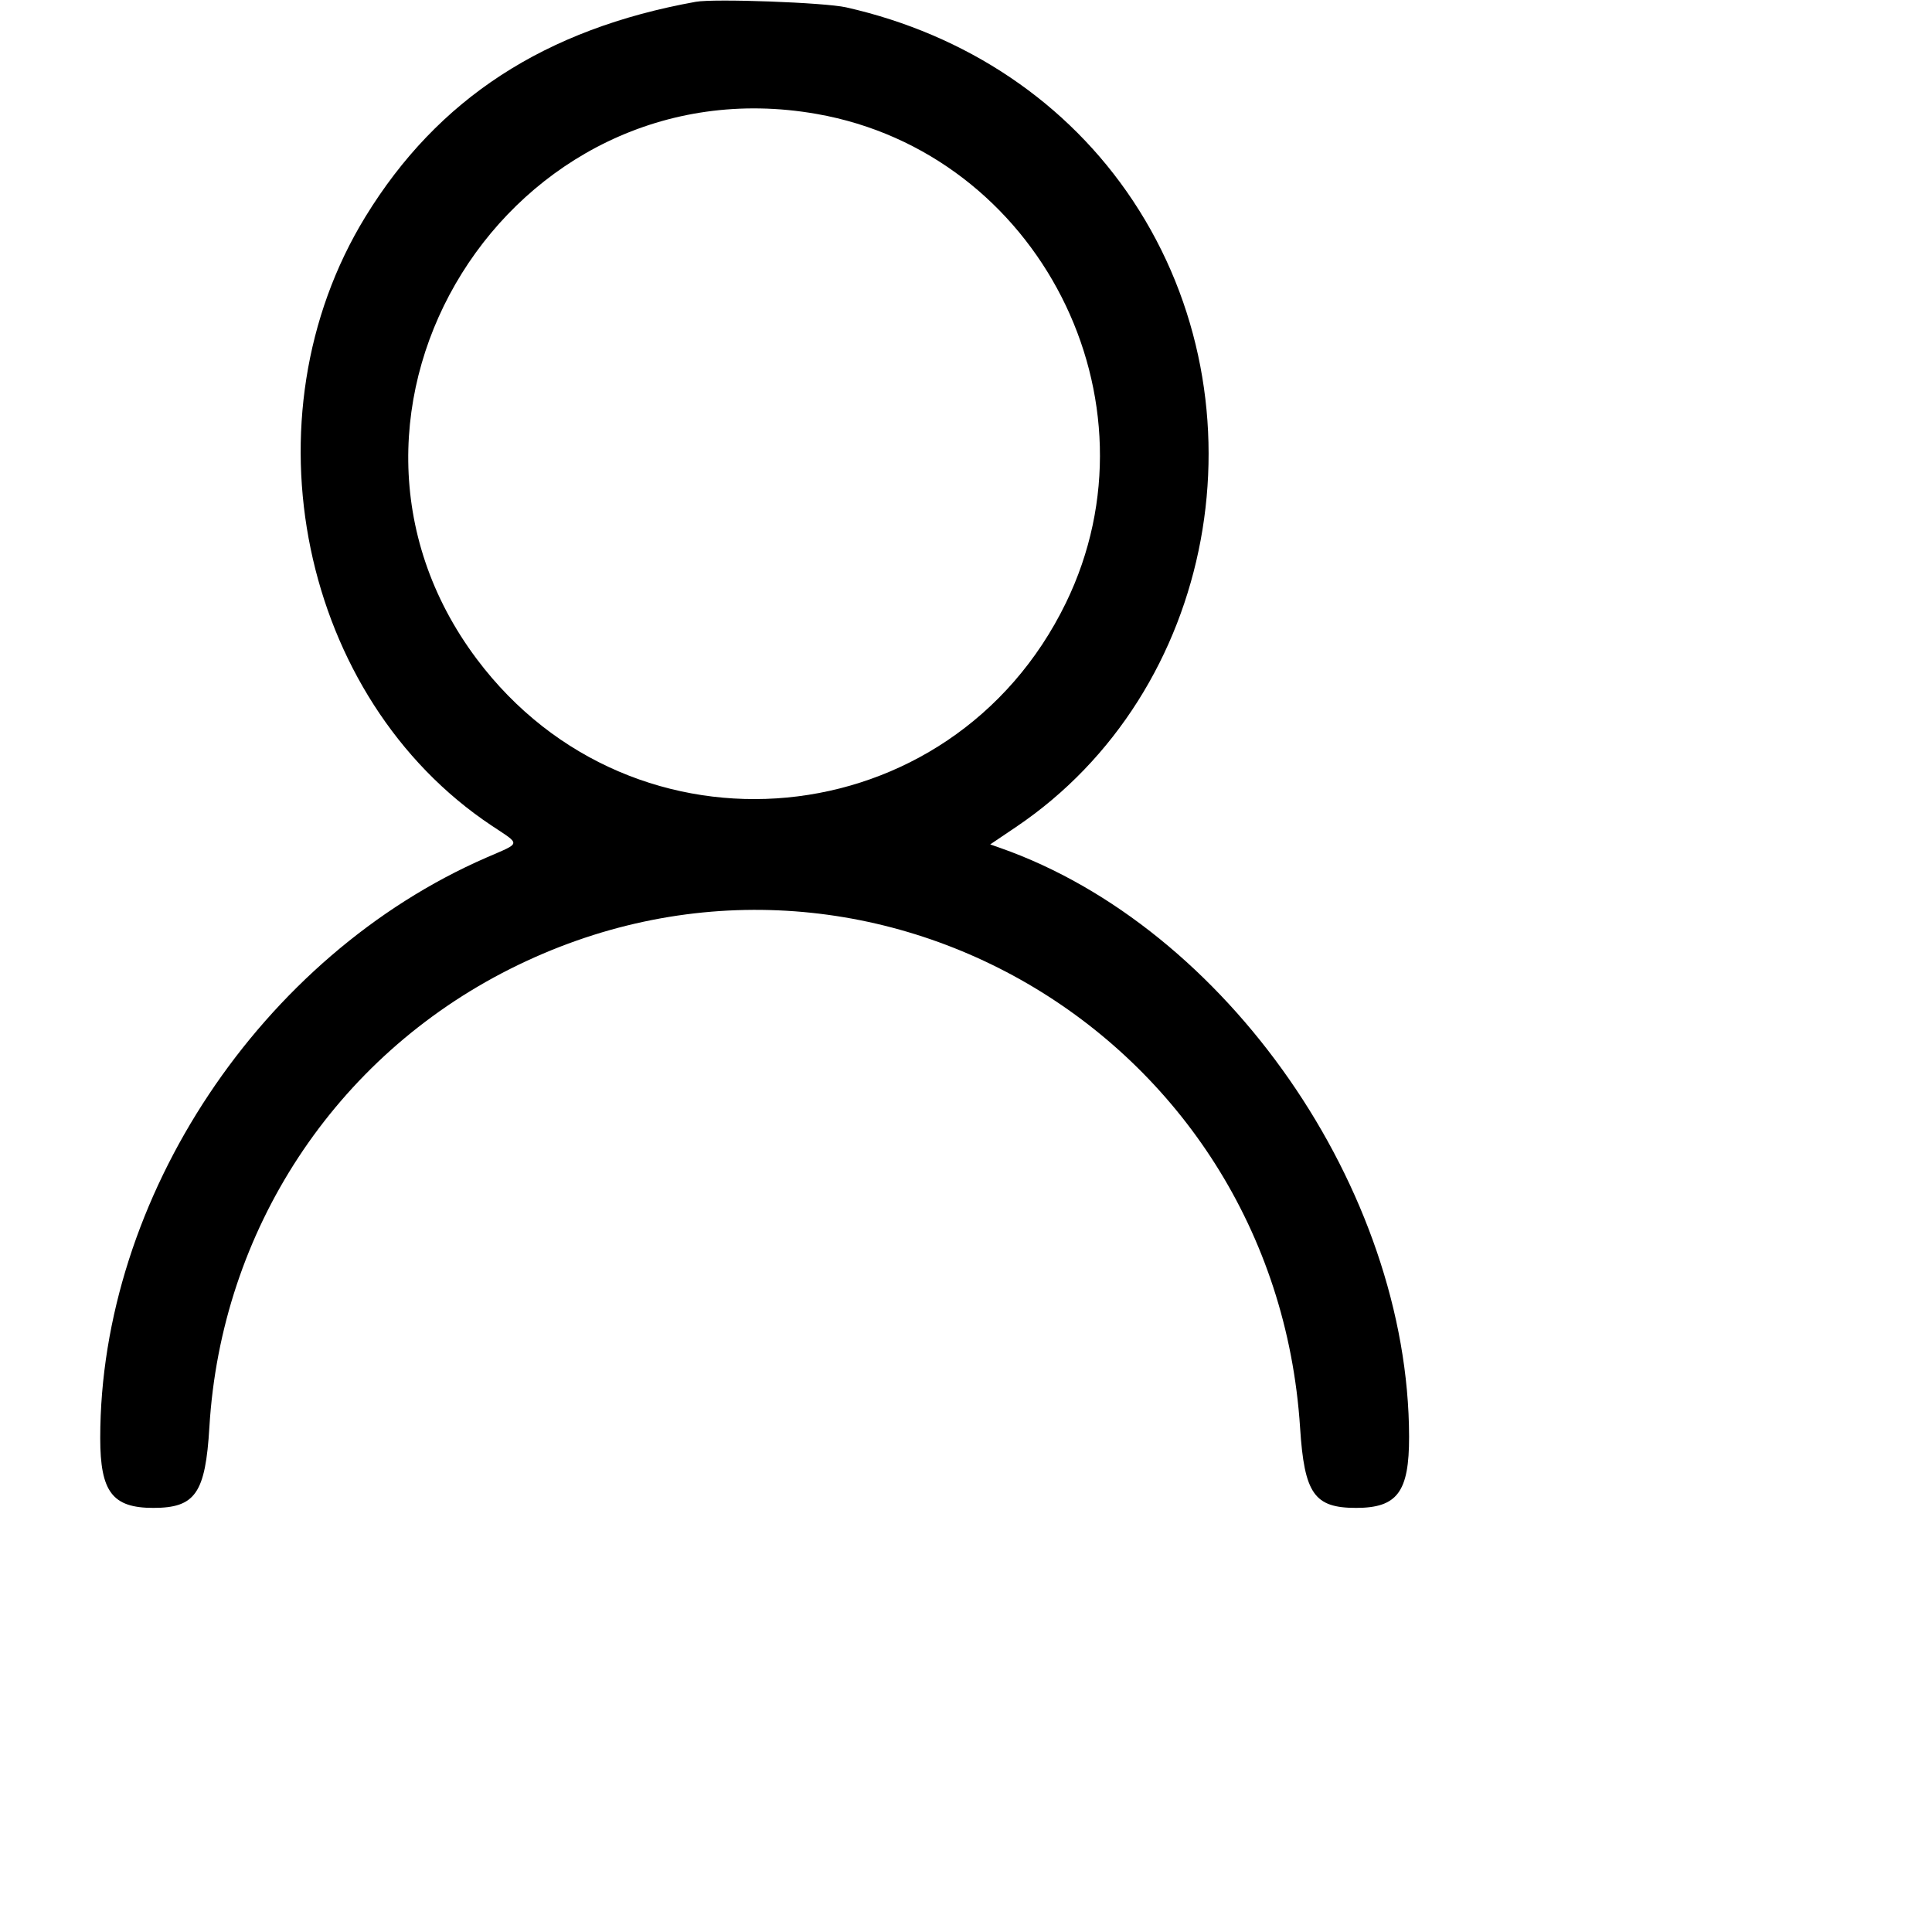
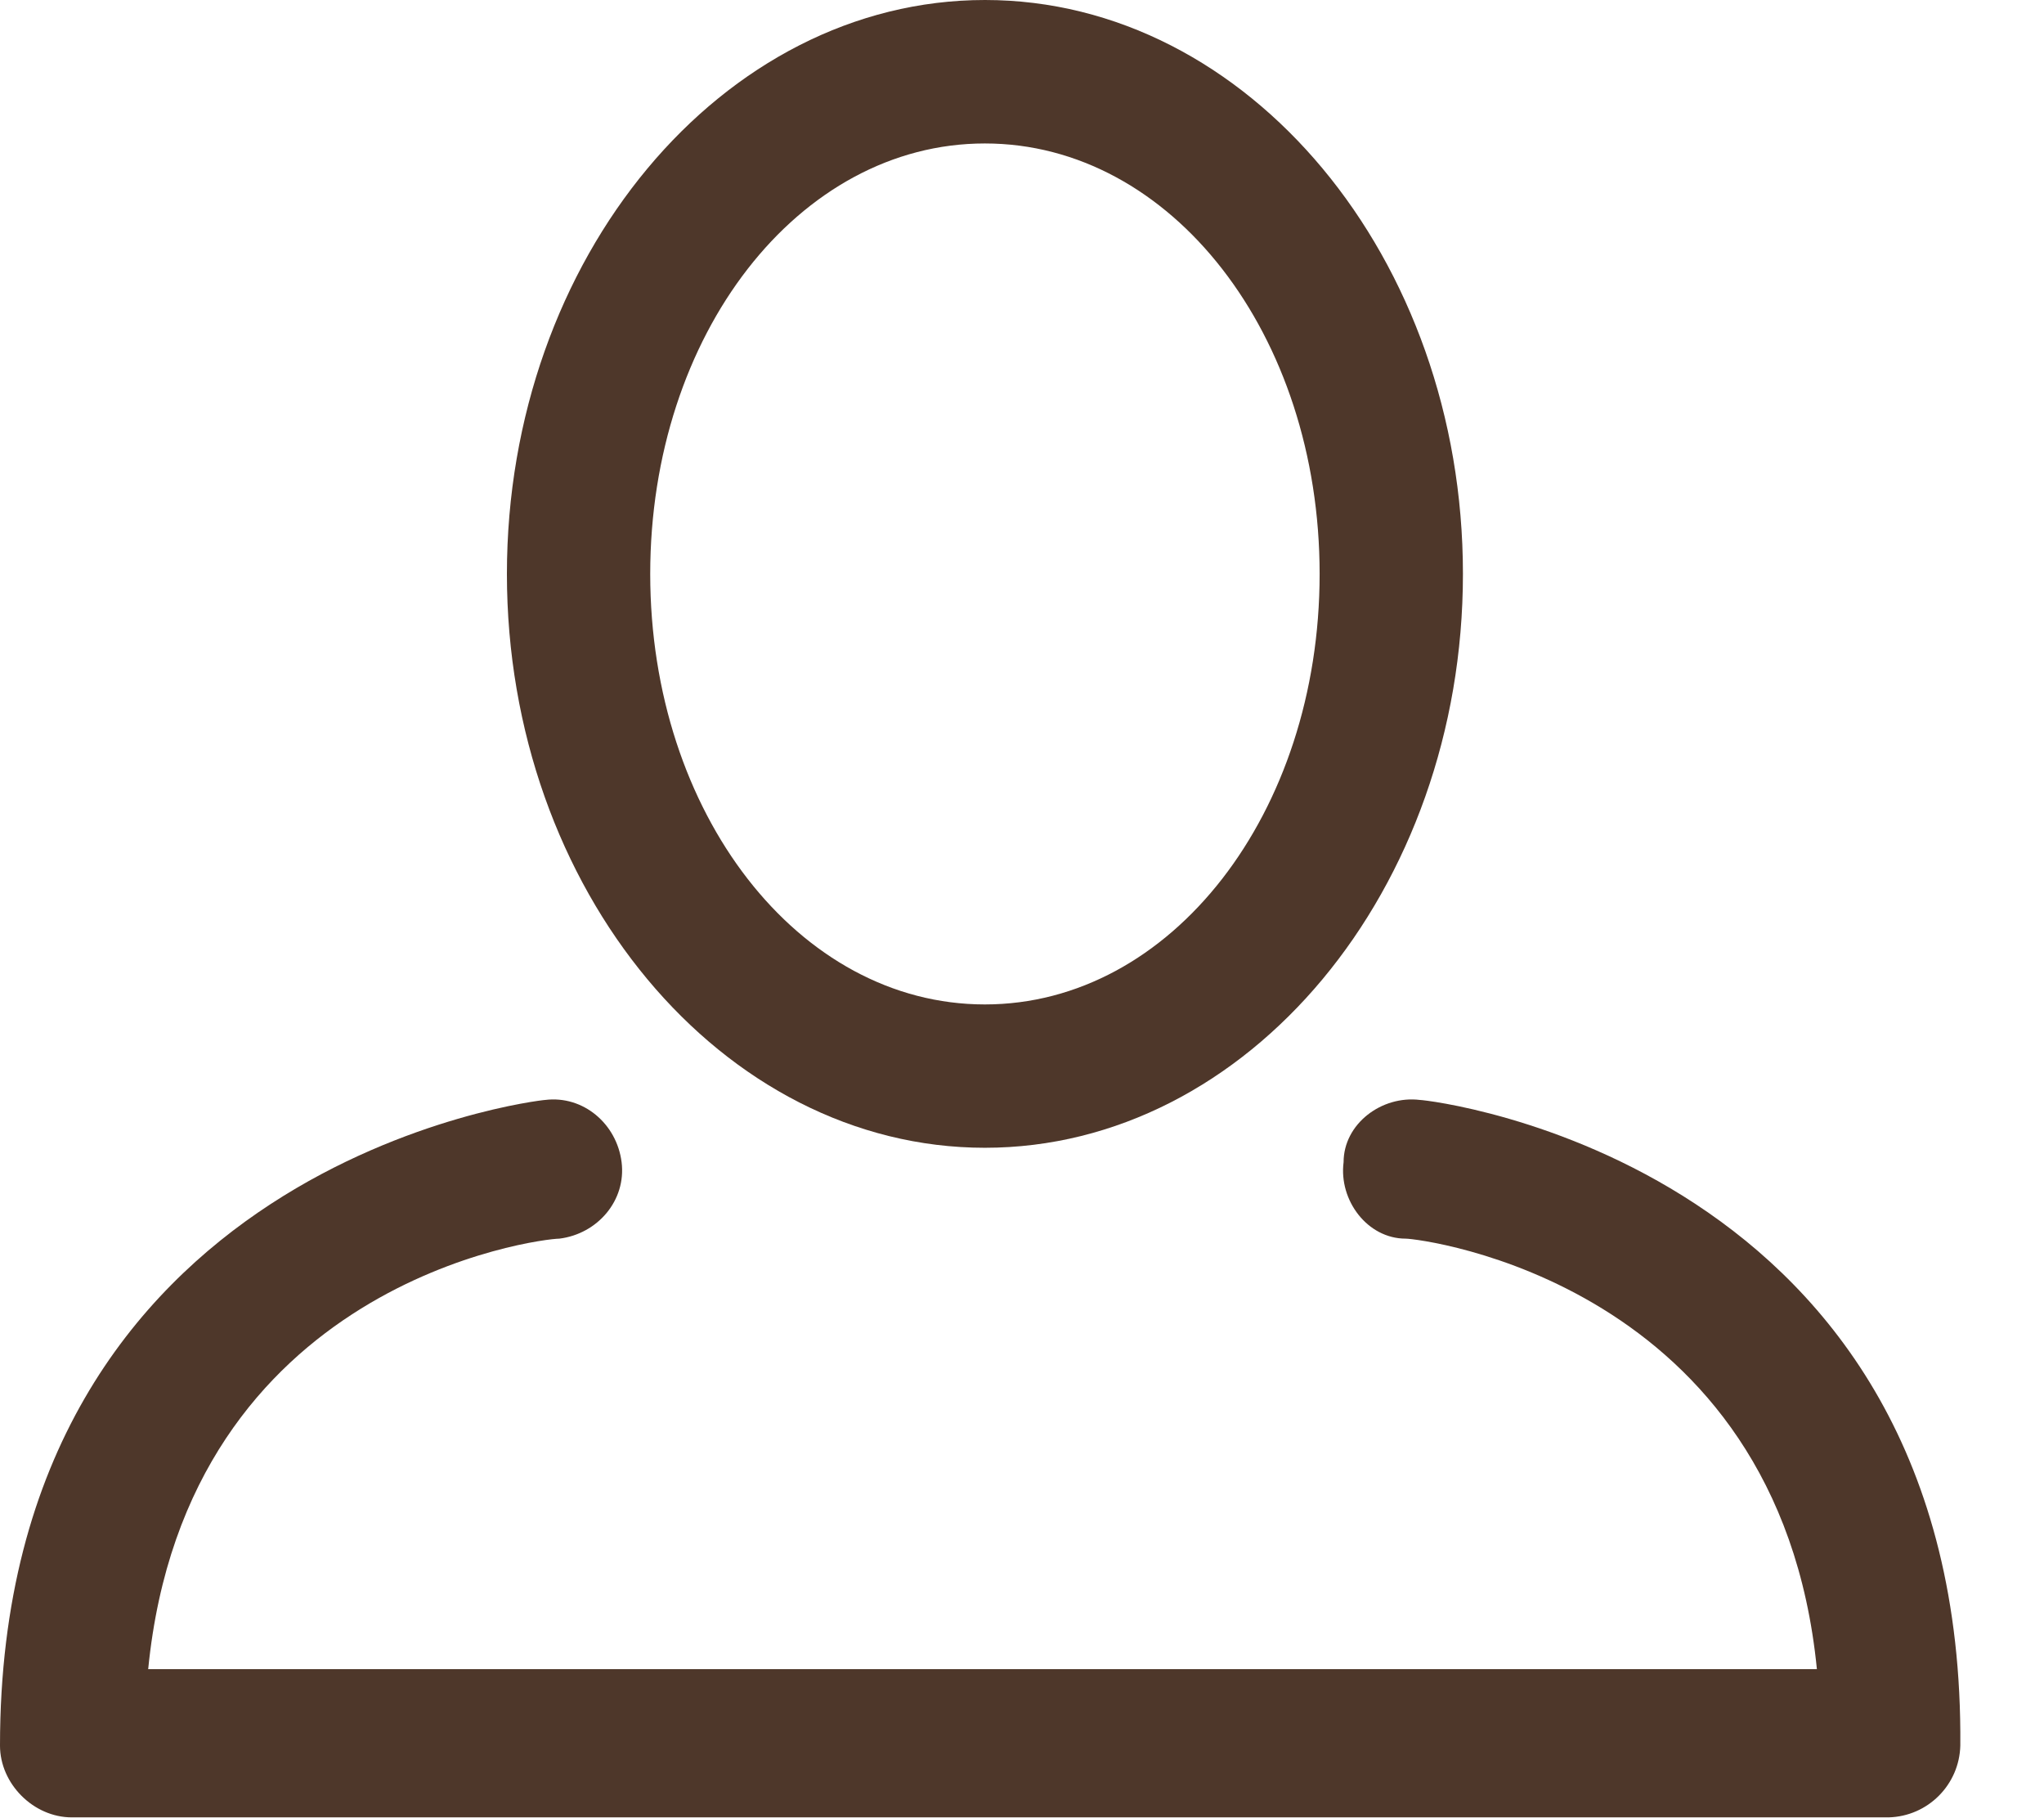
- <svg xmlns="http://www.w3.org/2000/svg" id="svg" version="1.1" width="512" height="512">
-   <g id="svgg">
-     <path id="path0" d="M184.375 0.479 C 144.375 7.690,116.030 26.131,96.848 57.422 C 64.216 110.655,79.611 185.025,130.247 218.769 C 138.109 224.009,138.233 223.209,128.932 227.255 C 69.249 253.220,26.562 317.375,26.562 381.111 C 26.562 395.360,29.793 399.609,40.625 399.609 C 51.759 399.609,54.439 395.745,55.491 378.175 C 58.610 326.059,88.746 280.142,135.156 256.793 C 228.350 209.906,337.765 273.436,344.537 378.367 C 345.665 395.853,348.289 399.609,359.375 399.609 C 370.305 399.609,373.446 395.390,373.422 380.741 C 373.314 315.277,324.996 245.732,264.997 224.682 L 262.415 223.777 269.294 219.136 C 322.273 183.390,336.386 107.604,300.206 53.142 C 282.987 27.221,256.152 9.140,224.219 1.943 C 218.540 0.663,189.311 -0.411,184.375 0.479 M216.406 30.193 C 275.274 40.527,308.655 106.028,282.460 159.806 C 252.128 222.077,167.857 230.066,126.317 174.609 C 77.097 108.901,135.100 15.920,216.406 30.193 " stroke-width="10" stroke="none" fill="#000000" fill-rule="evenodd" />
-   </g>
+ <svg xmlns="http://www.w3.org/2000/svg" width="18" height="16" fill="none">
+   <path d="M8.673 10.105c2.316 0 4.21-2.273 4.21-5.052C12.884 2.273 10.99 0 8.674 0c-2.315 0-4.21 2.274-4.21 5.053s1.895 5.052 4.21 5.052zm0-8.842c1.643 0 2.948 1.684 2.948 3.79 0 2.105-1.306 3.79-2.948 3.79s-2.947-1.685-2.947-3.79c0-2.106 1.305-3.79 2.947-3.79z" fill="#4E372A" />
+   <path d="M12.505 9.684c-.337-.042-.673.21-.673.548-.043.336.21.673.547.673.126 0 3.284.38 3.621 3.79H1.305c.337-3.41 3.453-3.79 3.621-3.79.337-.042.59-.337.548-.673-.042-.337-.337-.59-.674-.548-.042 0-4.8.548-4.8 5.684 0 .337.295.632.632.632h16a.648.648 0 00.631-.632c.042-5.136-4.674-5.684-4.758-5.684z" fill="#4E372A" />
</svg>
